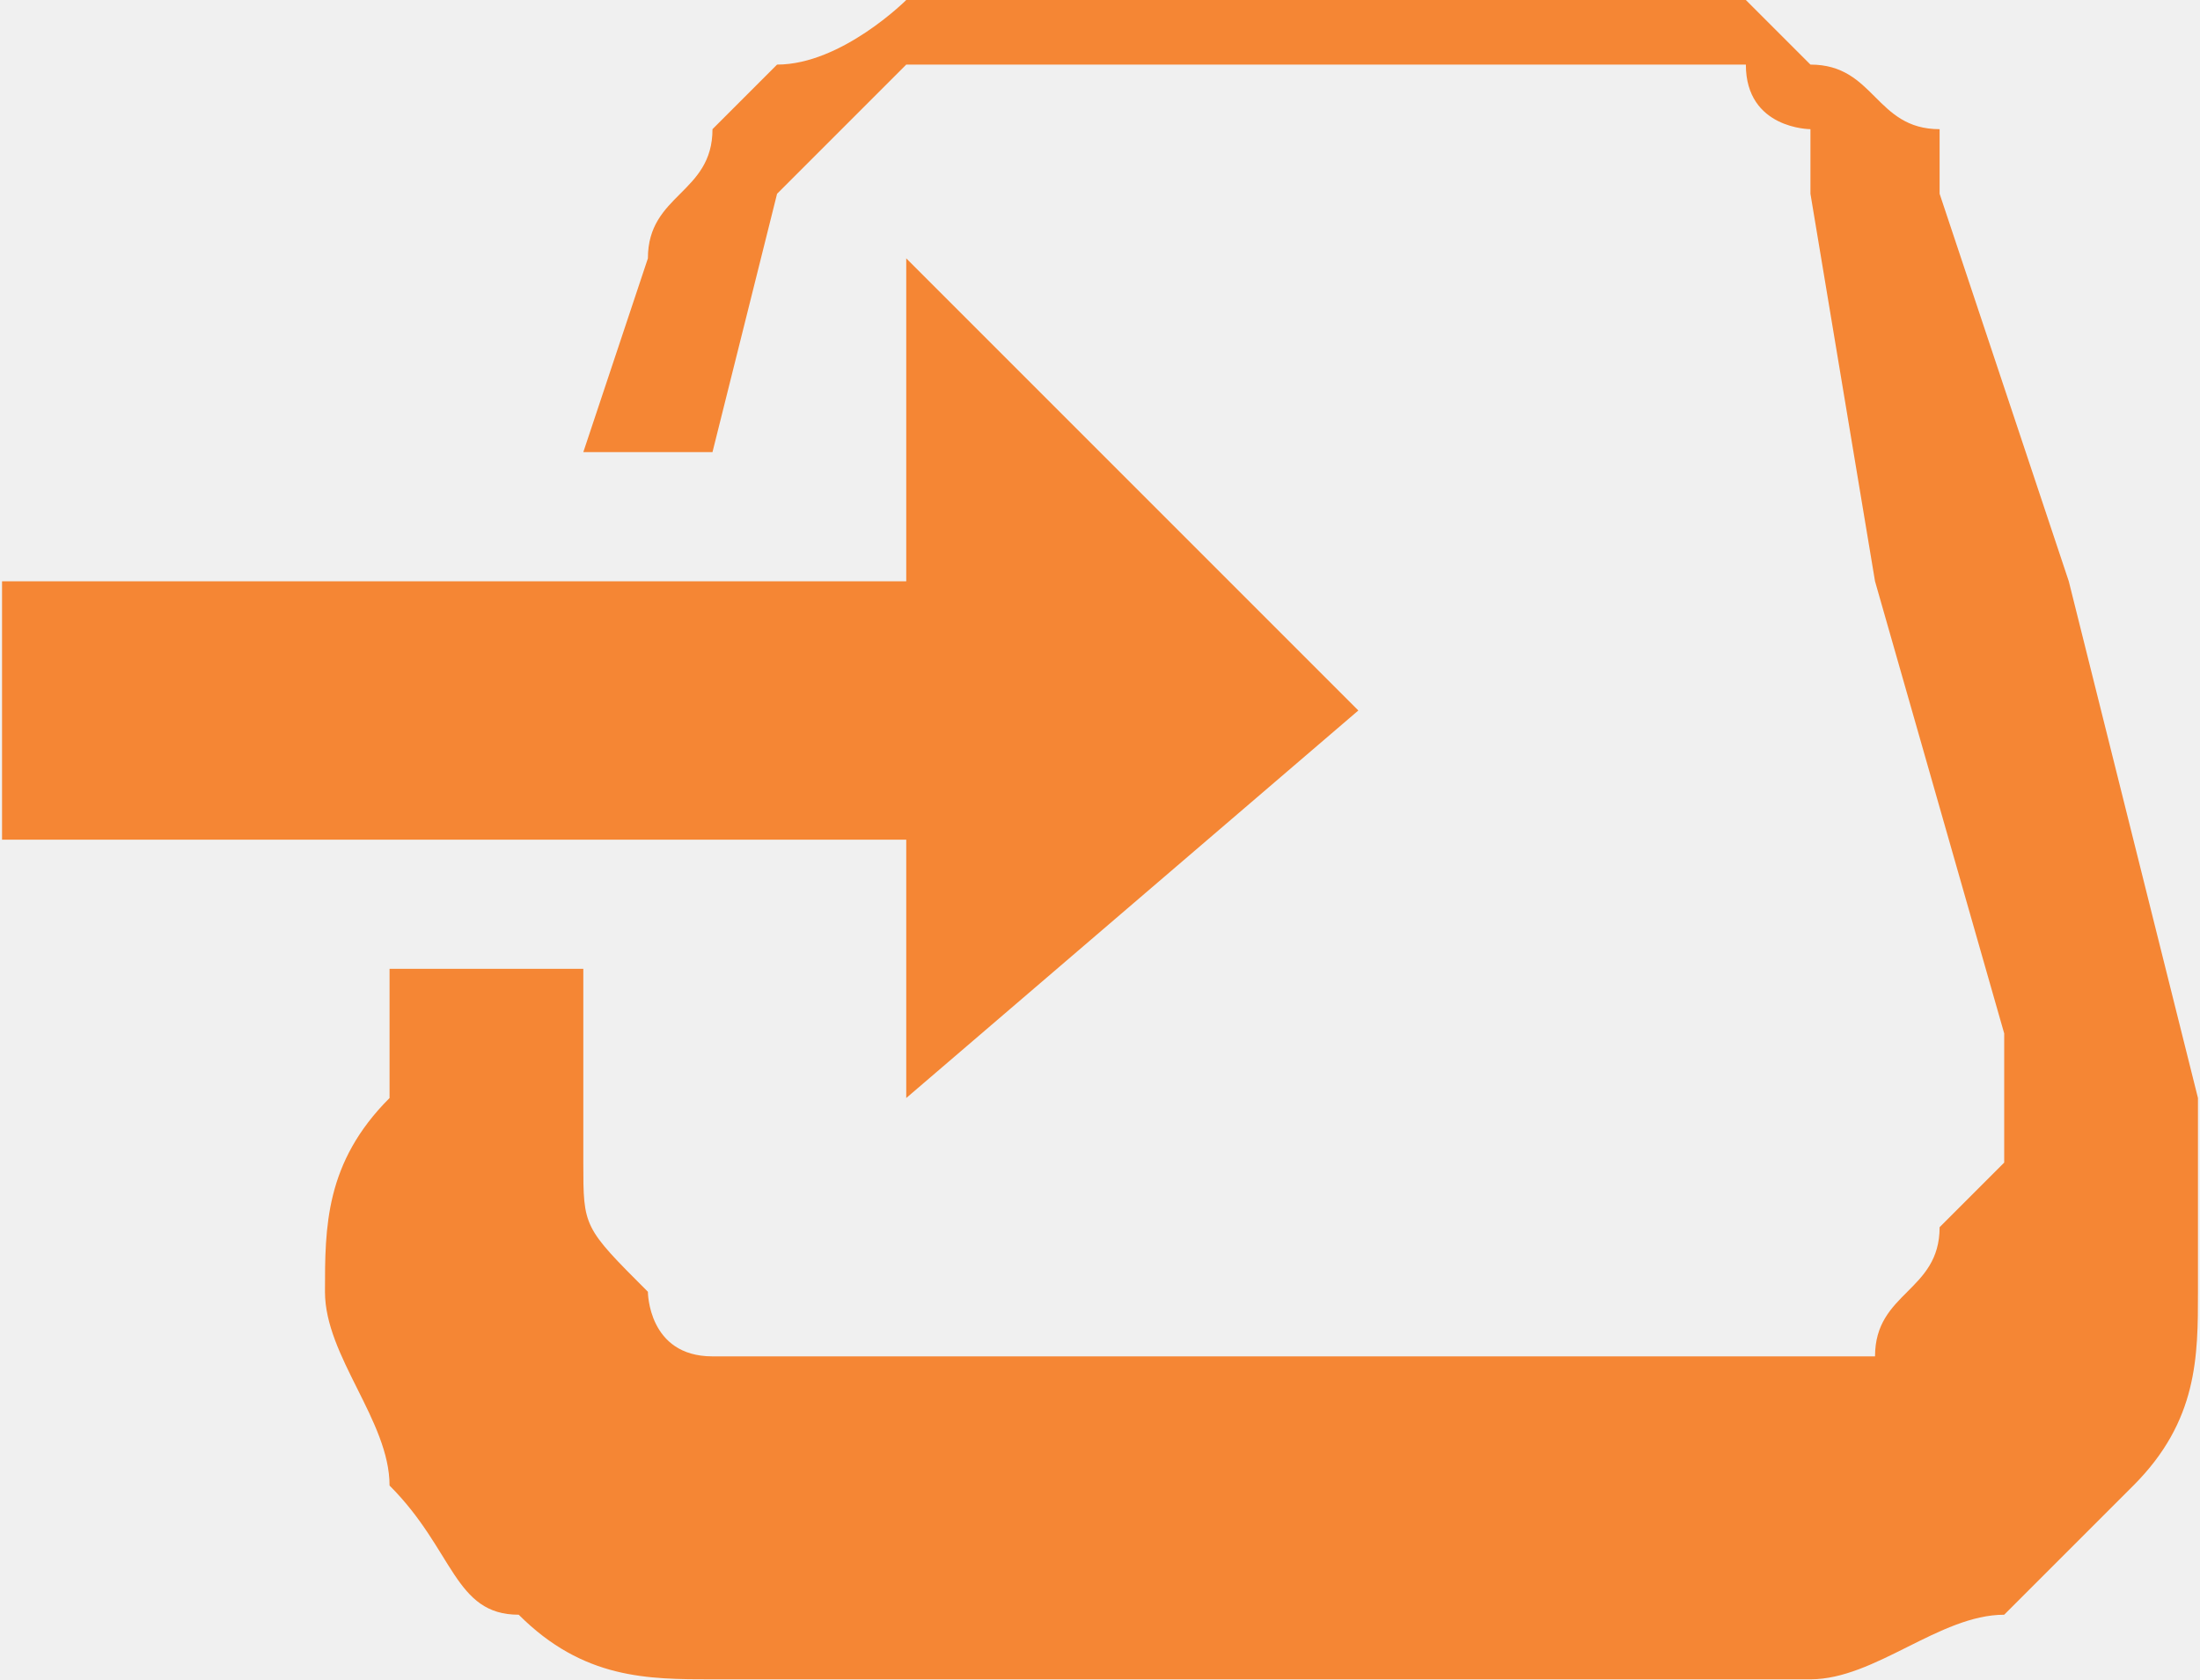
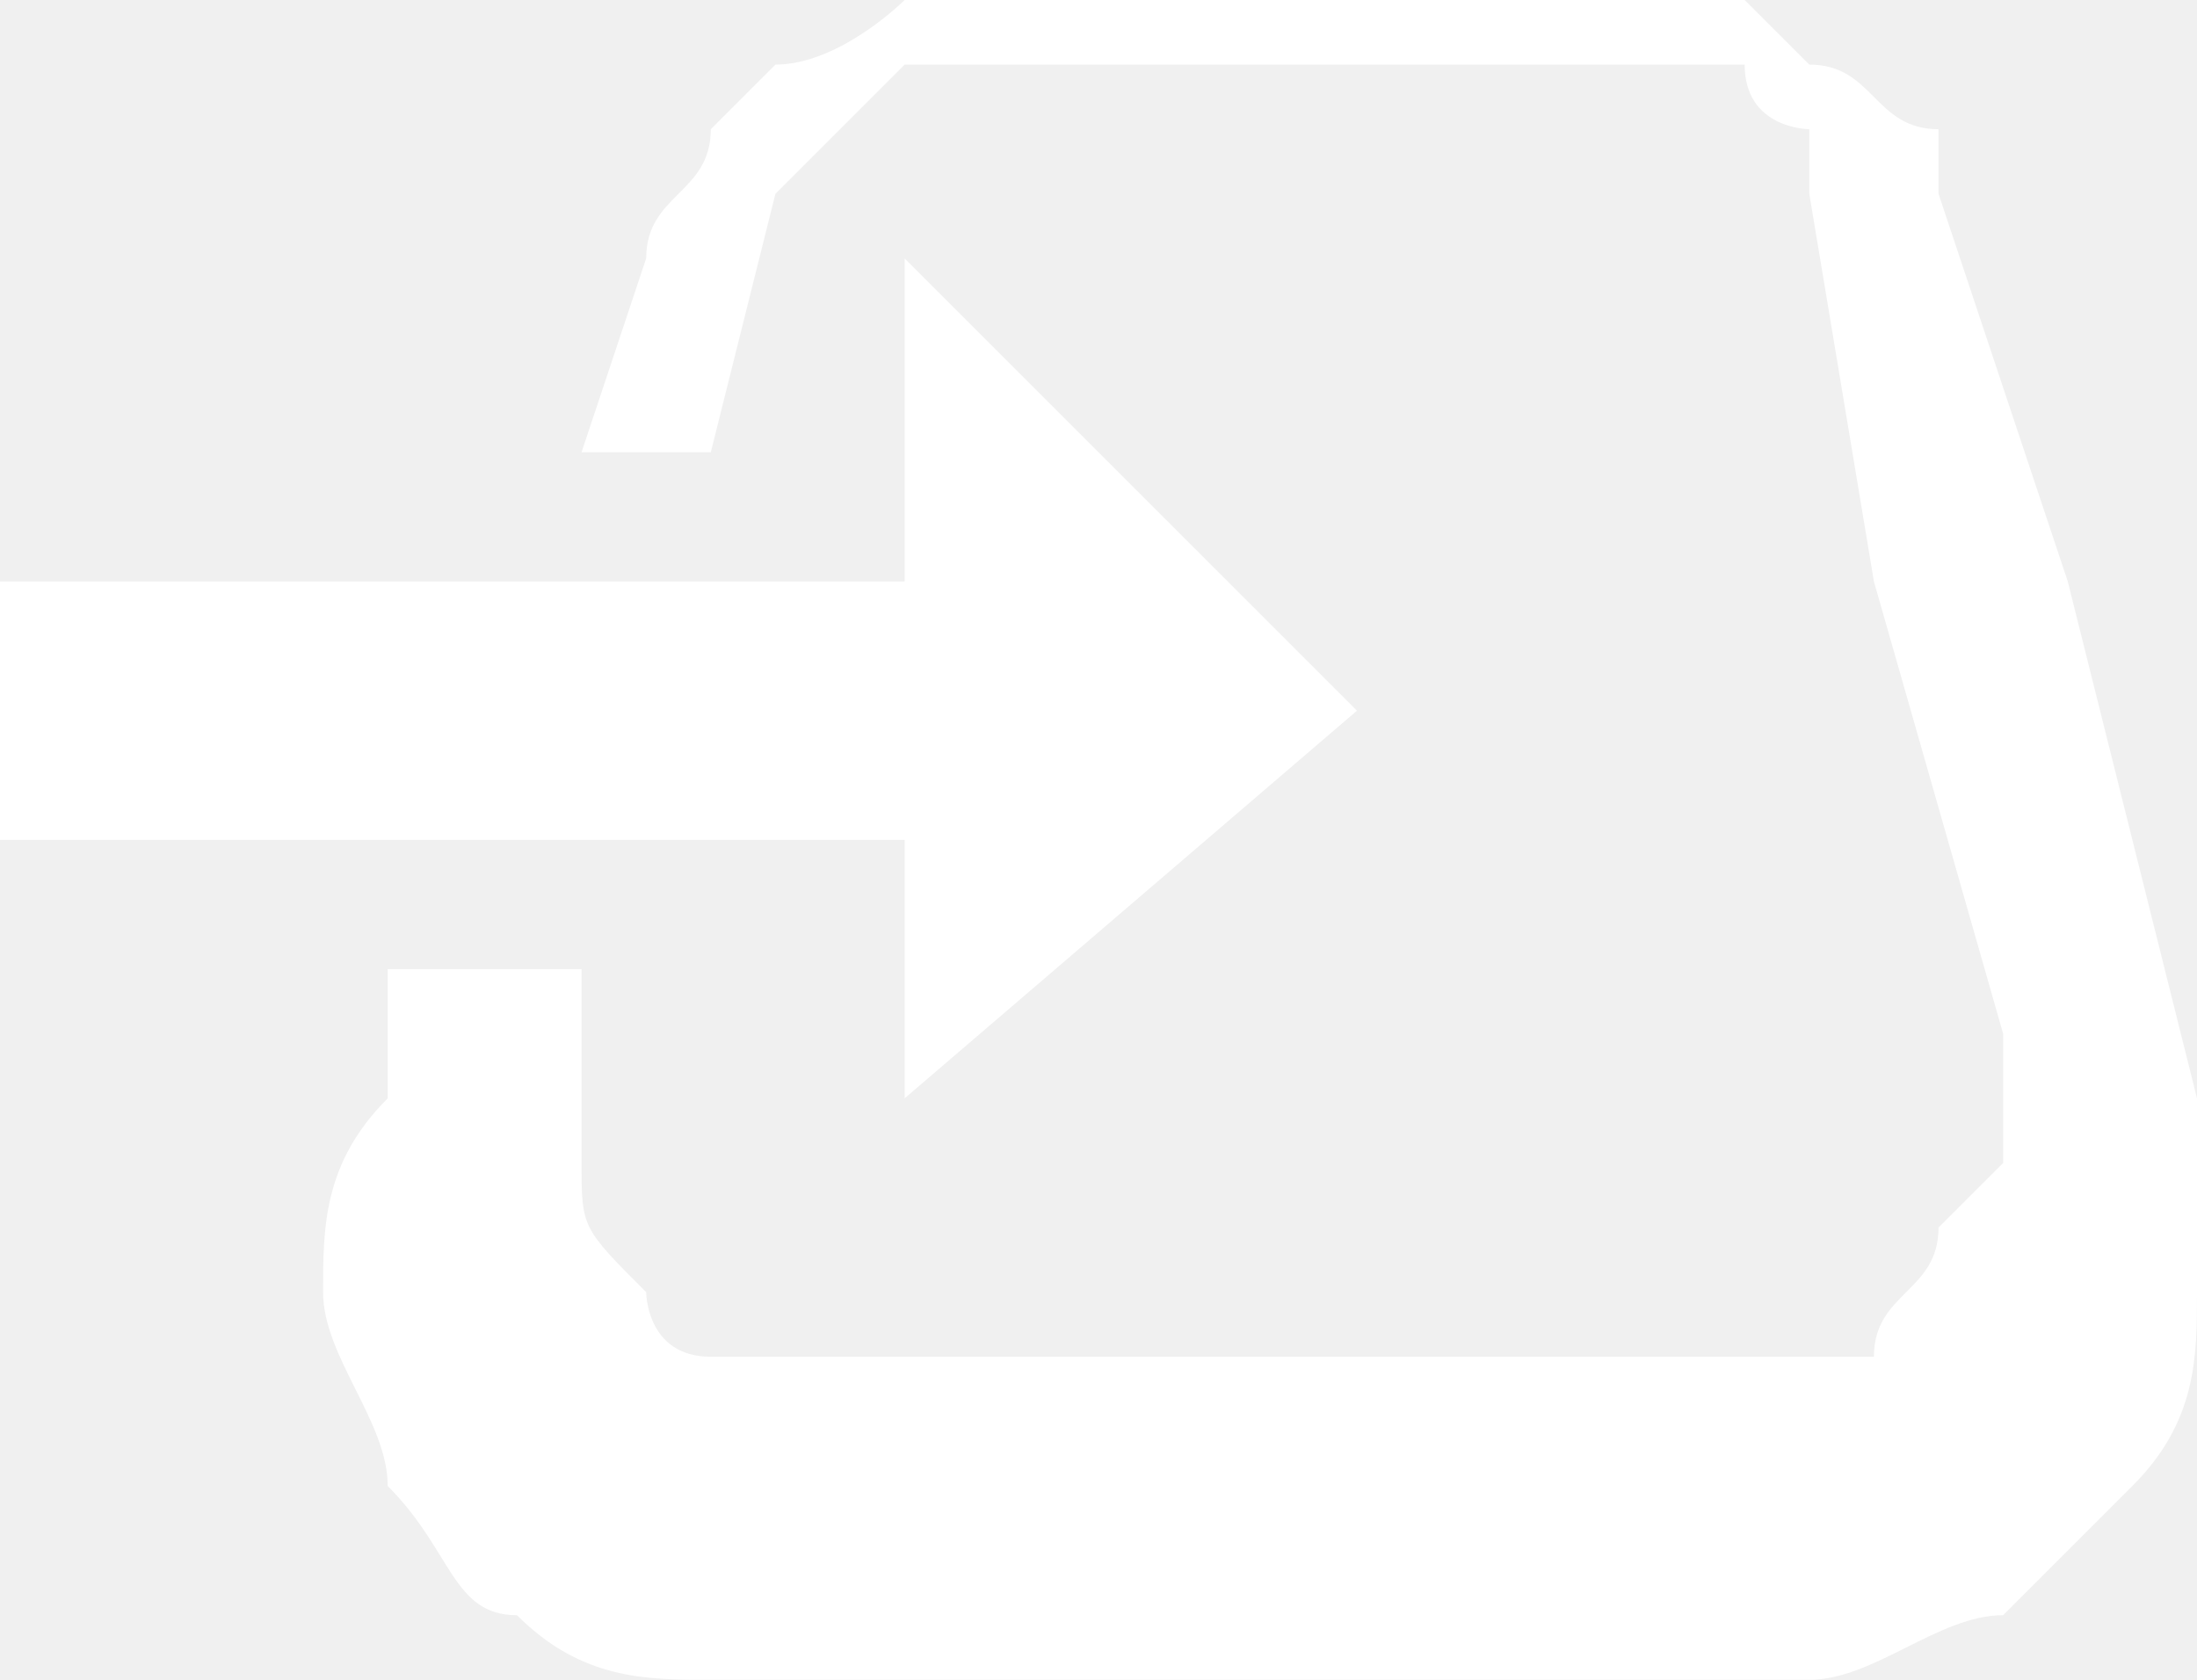
- <svg xmlns="http://www.w3.org/2000/svg" xml:space="preserve" width="5.099mm" height="3.892mm" version="1.1" style="shape-rendering:geometricPrecision; text-rendering:geometricPrecision; image-rendering:optimizeQuality; fill-rule:evenodd; clip-rule:evenodd" viewBox="0 0 34 26">
+ <svg xmlns="http://www.w3.org/2000/svg" xml:space="preserve" version="1.1" style="shape-rendering:geometricPrecision; text-rendering:geometricPrecision; image-rendering:optimizeQuality; fill-rule:evenodd; clip-rule:evenodd" viewBox="0 0 34 26">
  <defs>
    <style type="text/css">
   
-     .fil0 {fill:#F58634;fill-rule:nonzero}
+     .fil0 {fill:#fff;fill-rule:nonzero}
   
  </style>
  </defs>
  <g id="Capa_x0020_1">
    <g id="_1951725562480">
      <polygon class="fil0" points="0,13 14,13 14,17 21,11 14,4 14,9 0,9 " />
      <path class="fil0" d="M20 0l-4 0c-1,0 -1,0 -2,0l0 0c0,0 -1,1 -2,1l0 0 0 0c0,0 -1,1 -1,1 0,1 -1,1 -1,2l-1 3 2 0 1 -4 0 0c0,0 1,-1 1,-1 0,0 0,0 1,-1l0 0c0,0 0,0 0,0l0 0c0,0 0,0 0,0l0 0 0 0 1 0 0 0 0 0c0,0 0,0 0,0l0 0c0,0 0,0 1,0l4 0 0 0 5 0 0 0c0,0 1,0 1,0l0 0c0,0 1,0 1,0 0,1 1,1 1,1 0,0 0,1 0,1l0 0 1 6 2 7 0 0c0,1 0,2 0,2 -1,1 -1,1 -1,1l0 0c0,1 -1,1 -1,2 -1,0 -1,0 -2,0l-7 0 -6 0 0 0 0 0 0 0 -2 0c0,0 -1,0 -1,0 -1,0 -1,-1 -1,-1l0 0c-1,-1 -1,-1 -1,-2 0,0 0,-1 0,-1l0 -2 -3 0 0 2c-1,1 -1,2 -1,3 0,1 1,2 1,3l0 0c1,1 1,2 2,2 1,1 2,1 3,1l9 0 8 0c1,0 2,-1 3,-1 1,-1 1,-1 2,-2l0 0 0 0c1,-1 1,-2 1,-3 0,-1 0,-2 0,-3l-2 -8 -2 -6c0,0 0,-1 0,-1 -1,0 -1,-1 -2,-1l0 0 0 0c0,0 -1,-1 -1,-1 -1,0 -2,0 -2,0l-5 0z" />
    </g>
  </g>
</svg>
